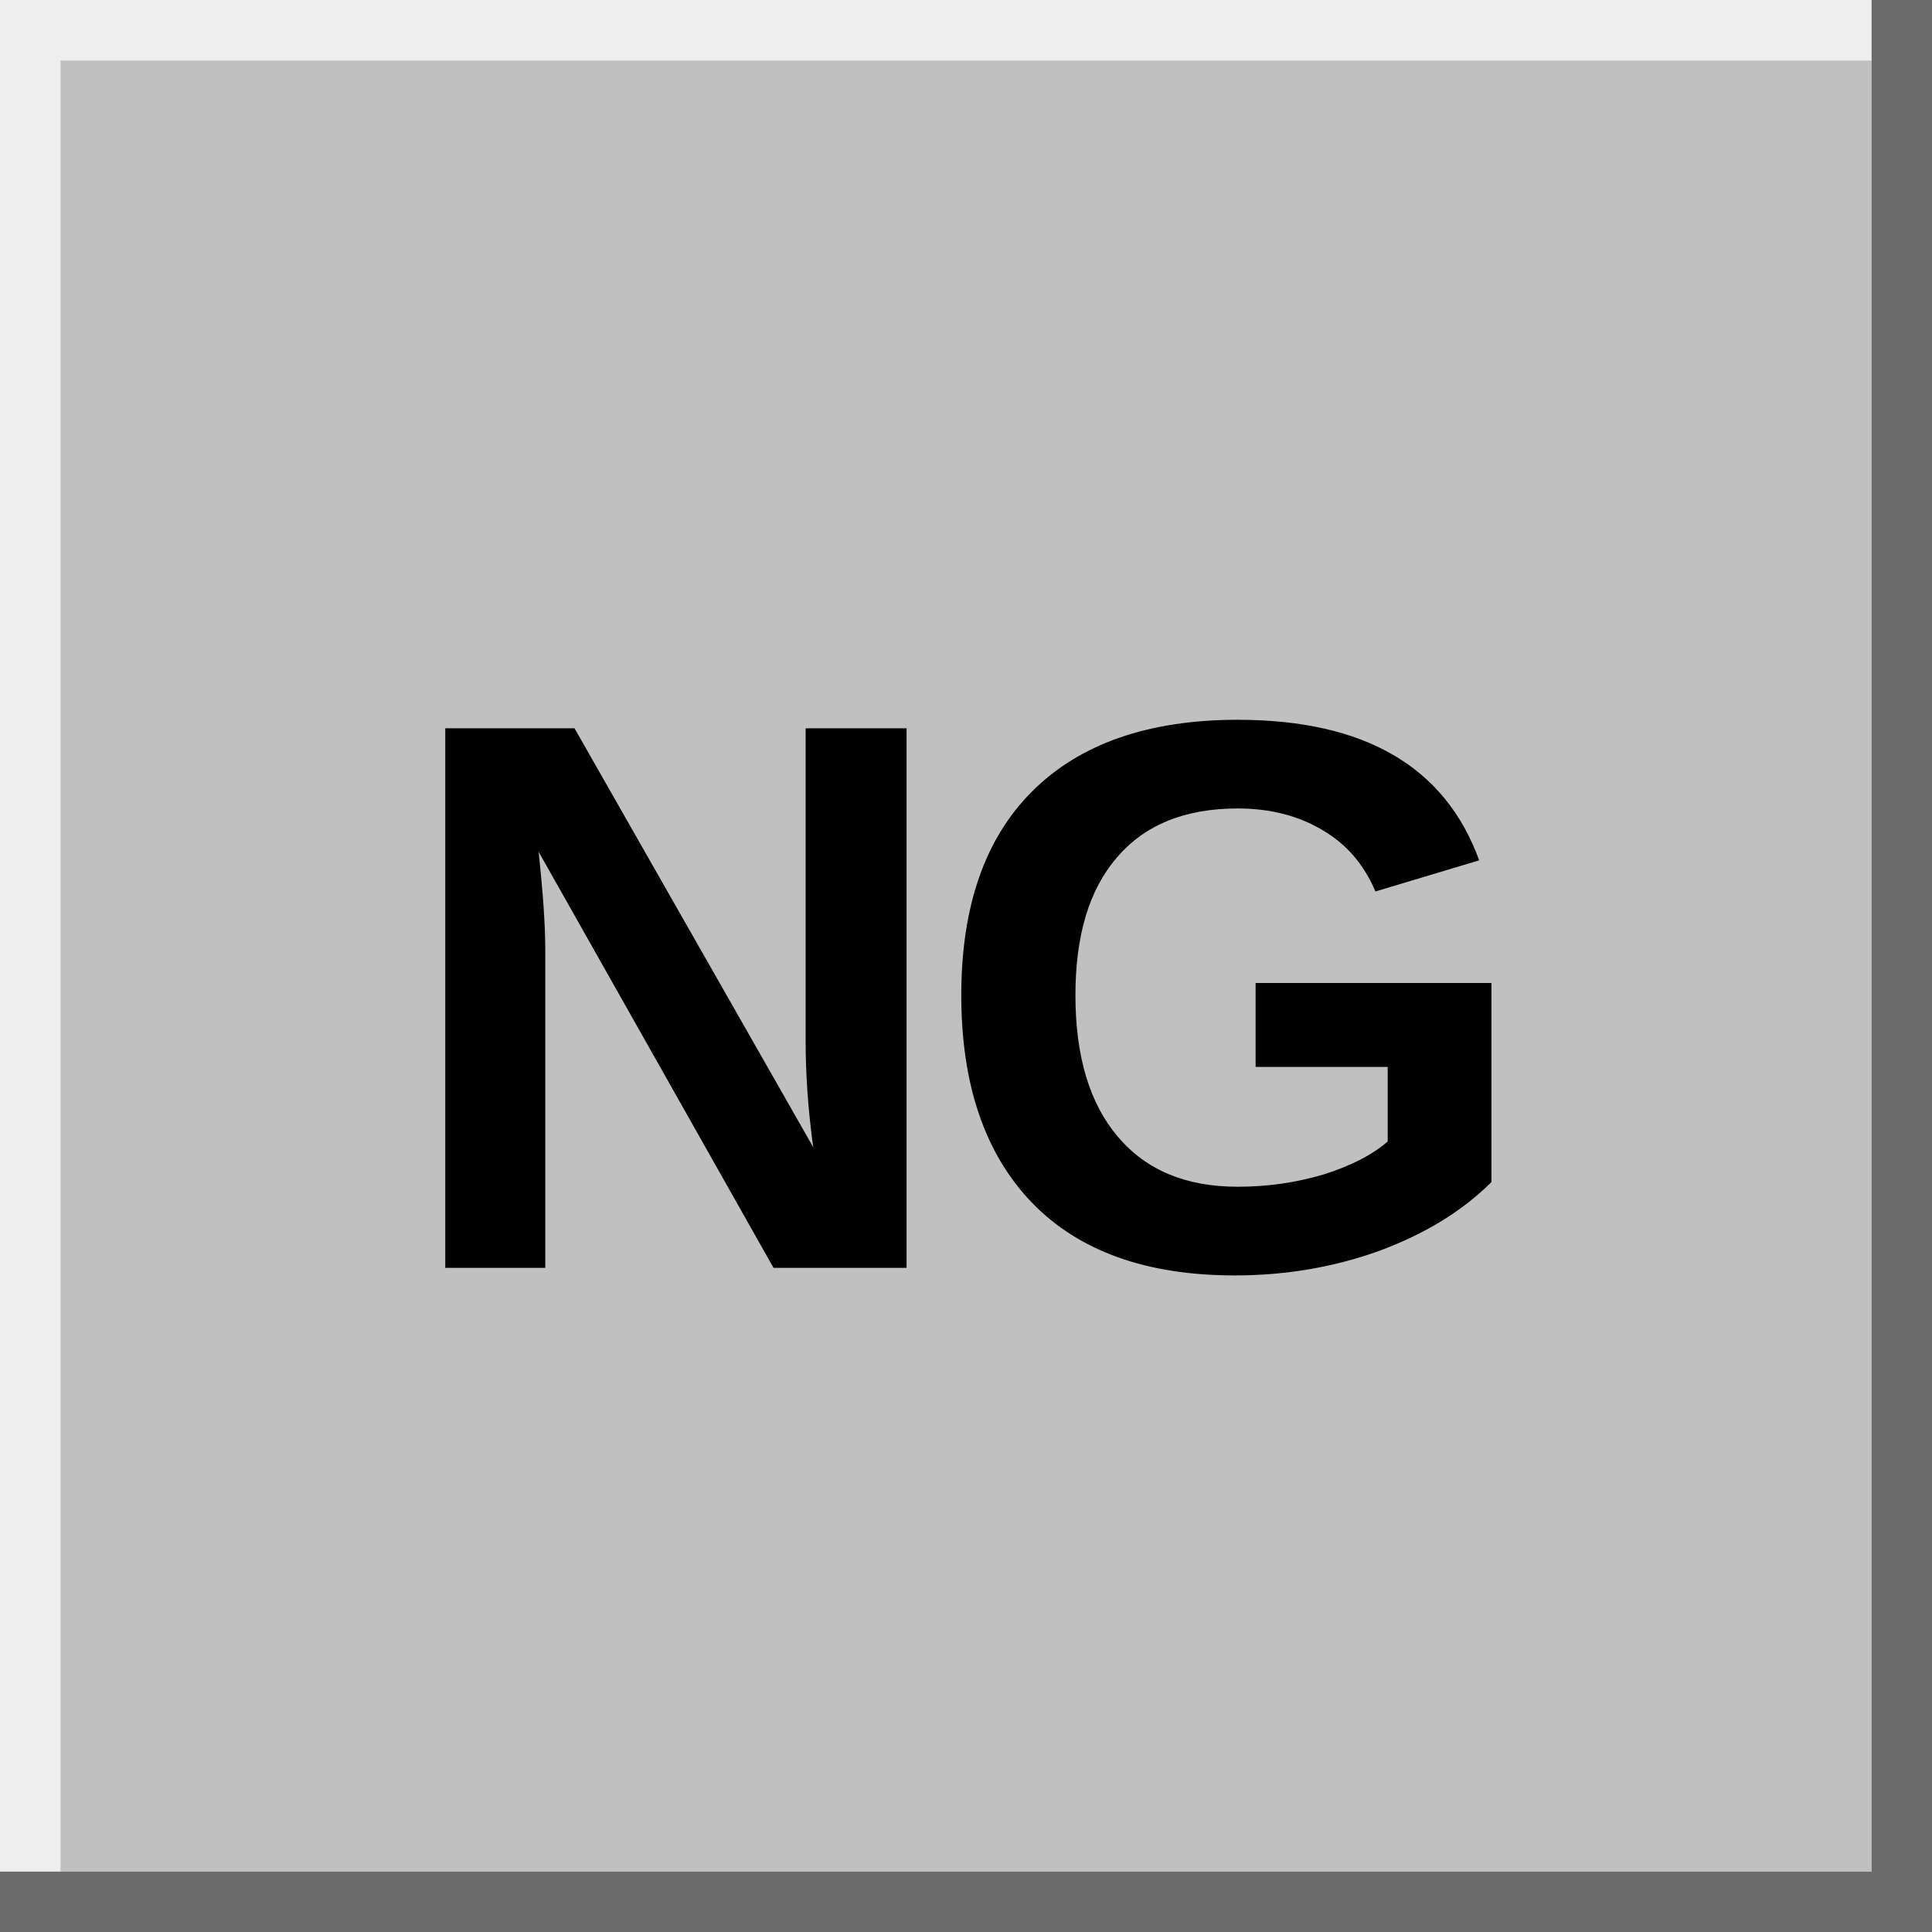
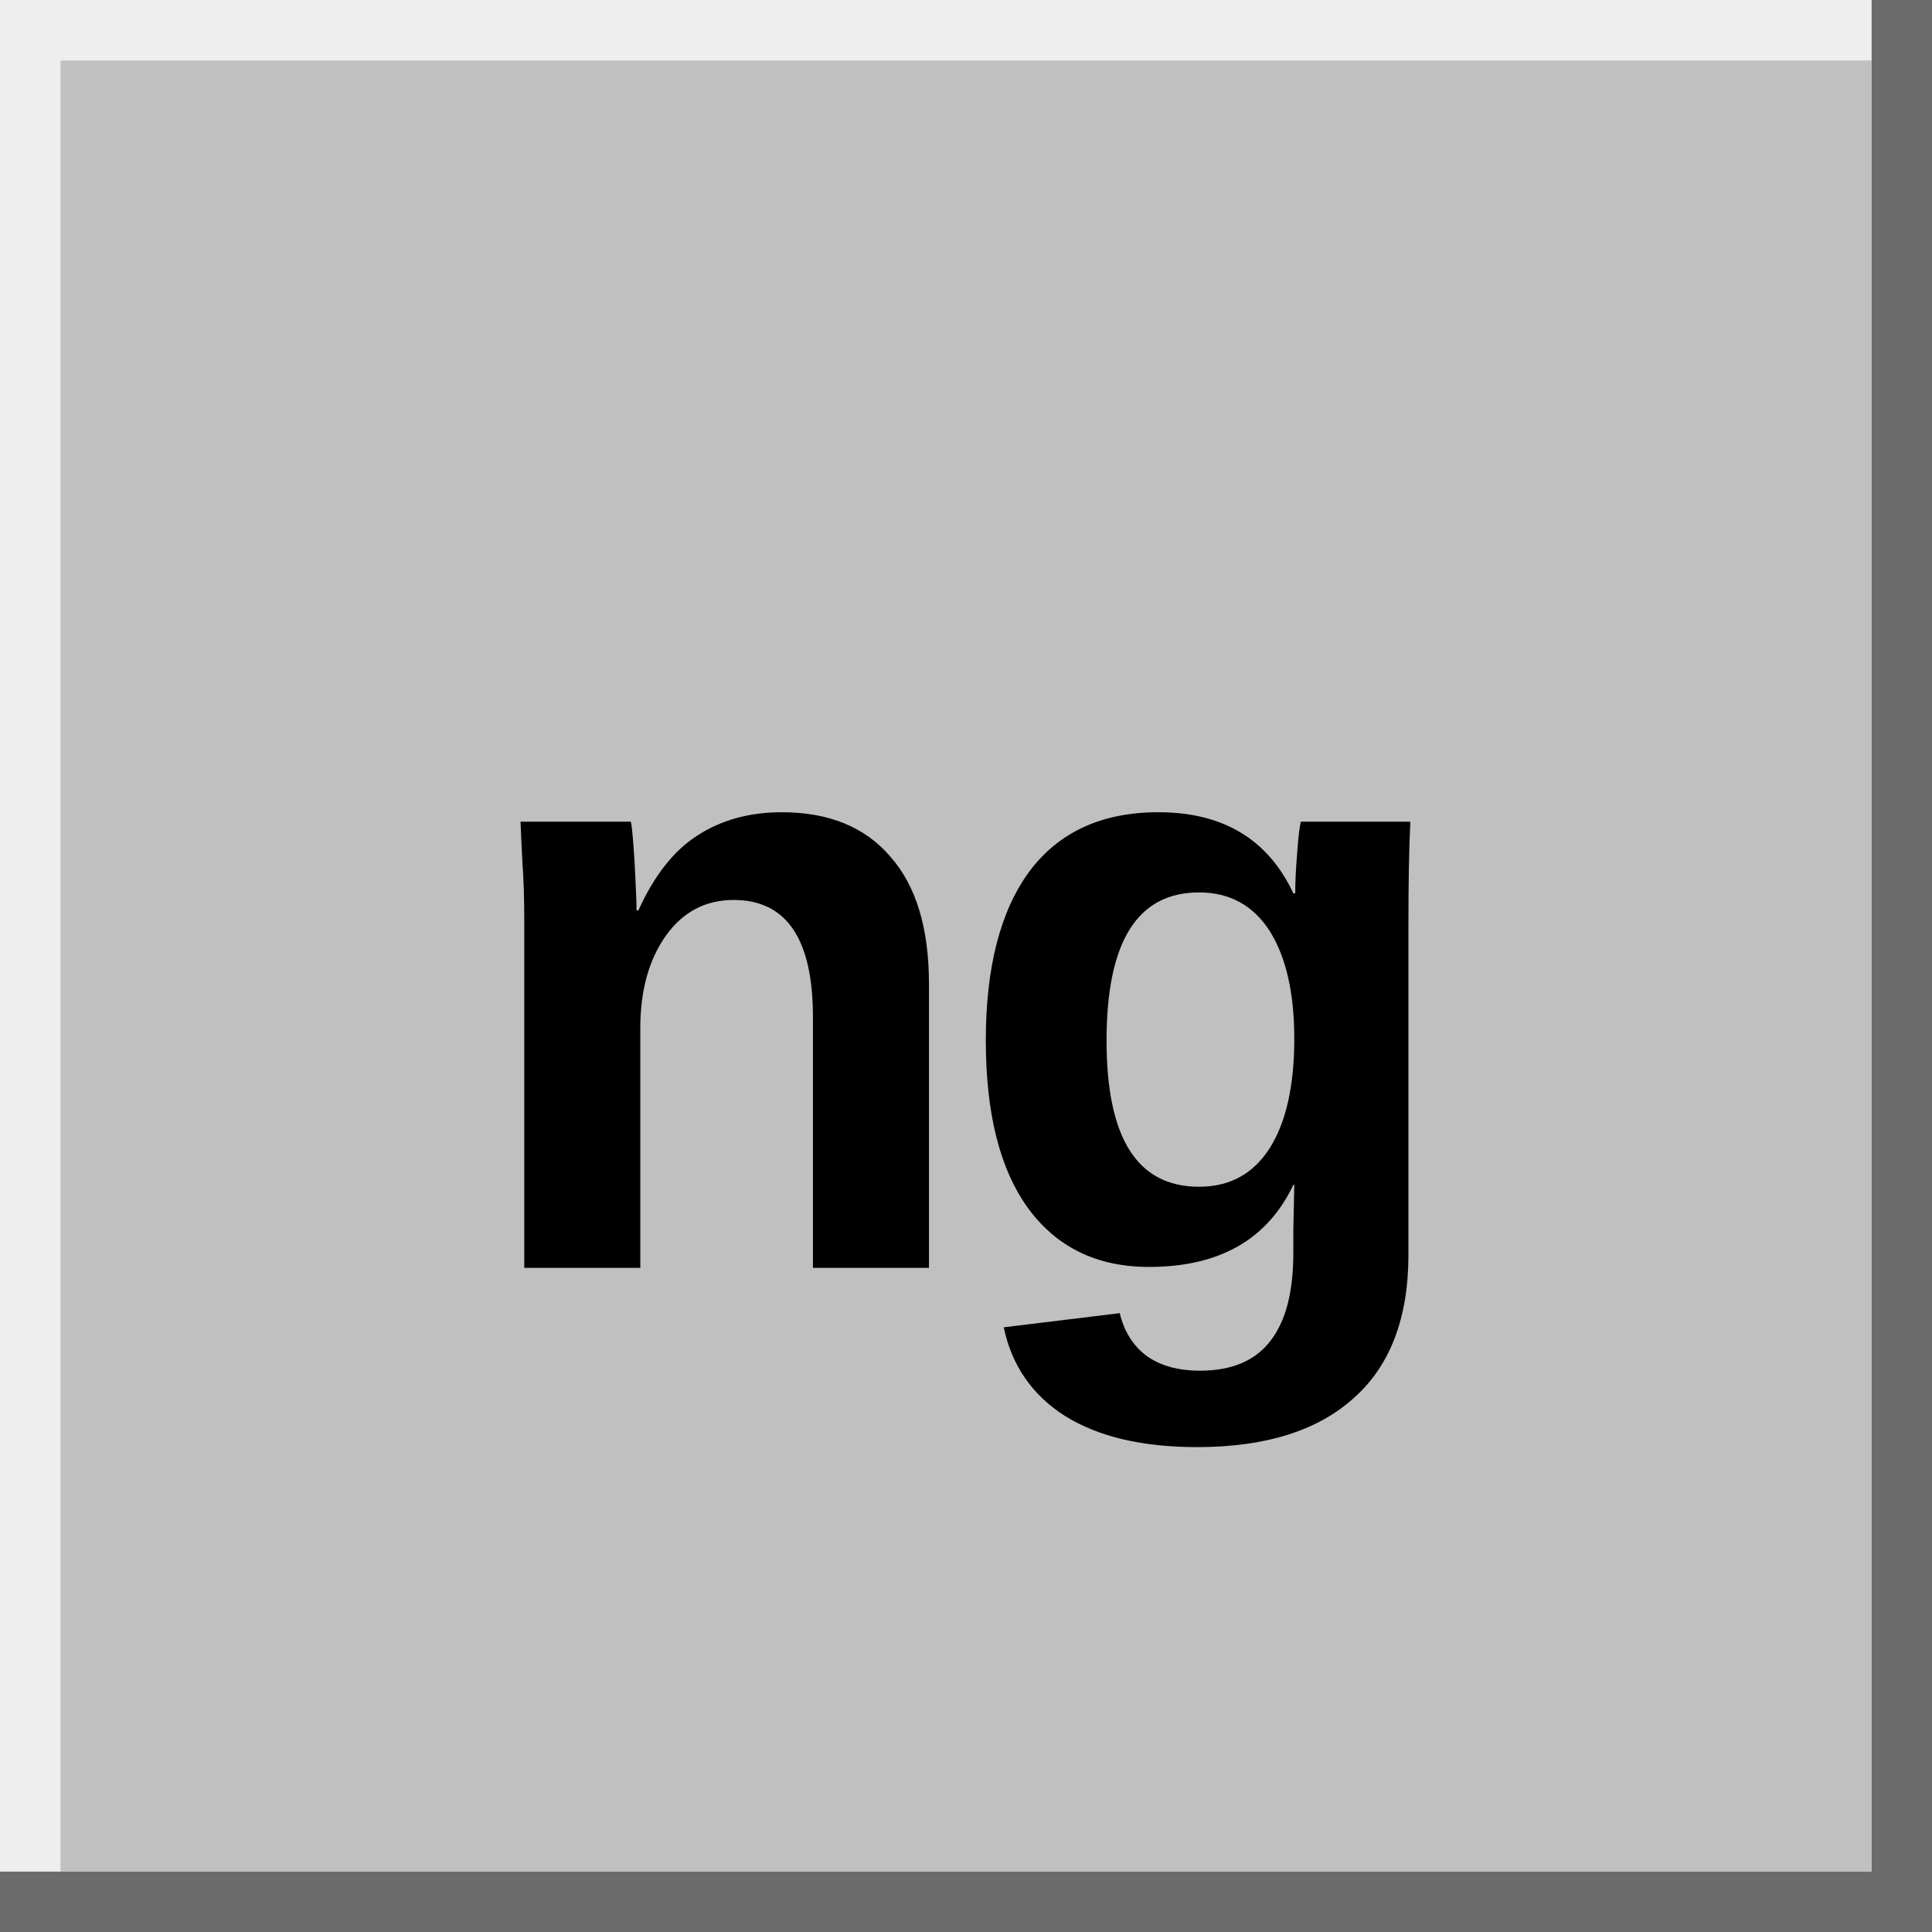
<svg xmlns="http://www.w3.org/2000/svg" viewBox="0 0 32 32">
  <rect x="1" y="1" width="30" height="30" fill="#c0c0c0" />
  <path d="M0,32 L0,0 L32,0" stroke="#eeeeee" stroke-width="2" fill="none" />
  <path d="M32,0 L32,32 L0,32" stroke="#6b6b6b" stroke-width="2" fill="none" />
-   <text x="16" y="21" font-family="Arial, Helvetica, sans-serif" font-weight="700" font-size="13" letter-spacing="-0.5" fill="#000000" text-anchor="middle">NG</text>
+   <text x="16" y="21" font-family="Arial, Helvetica, sans-serif" font-weight="700" font-size="14" letter-spacing="-0.5" fill="#000000" text-anchor="middle">ng</text>
</svg>
